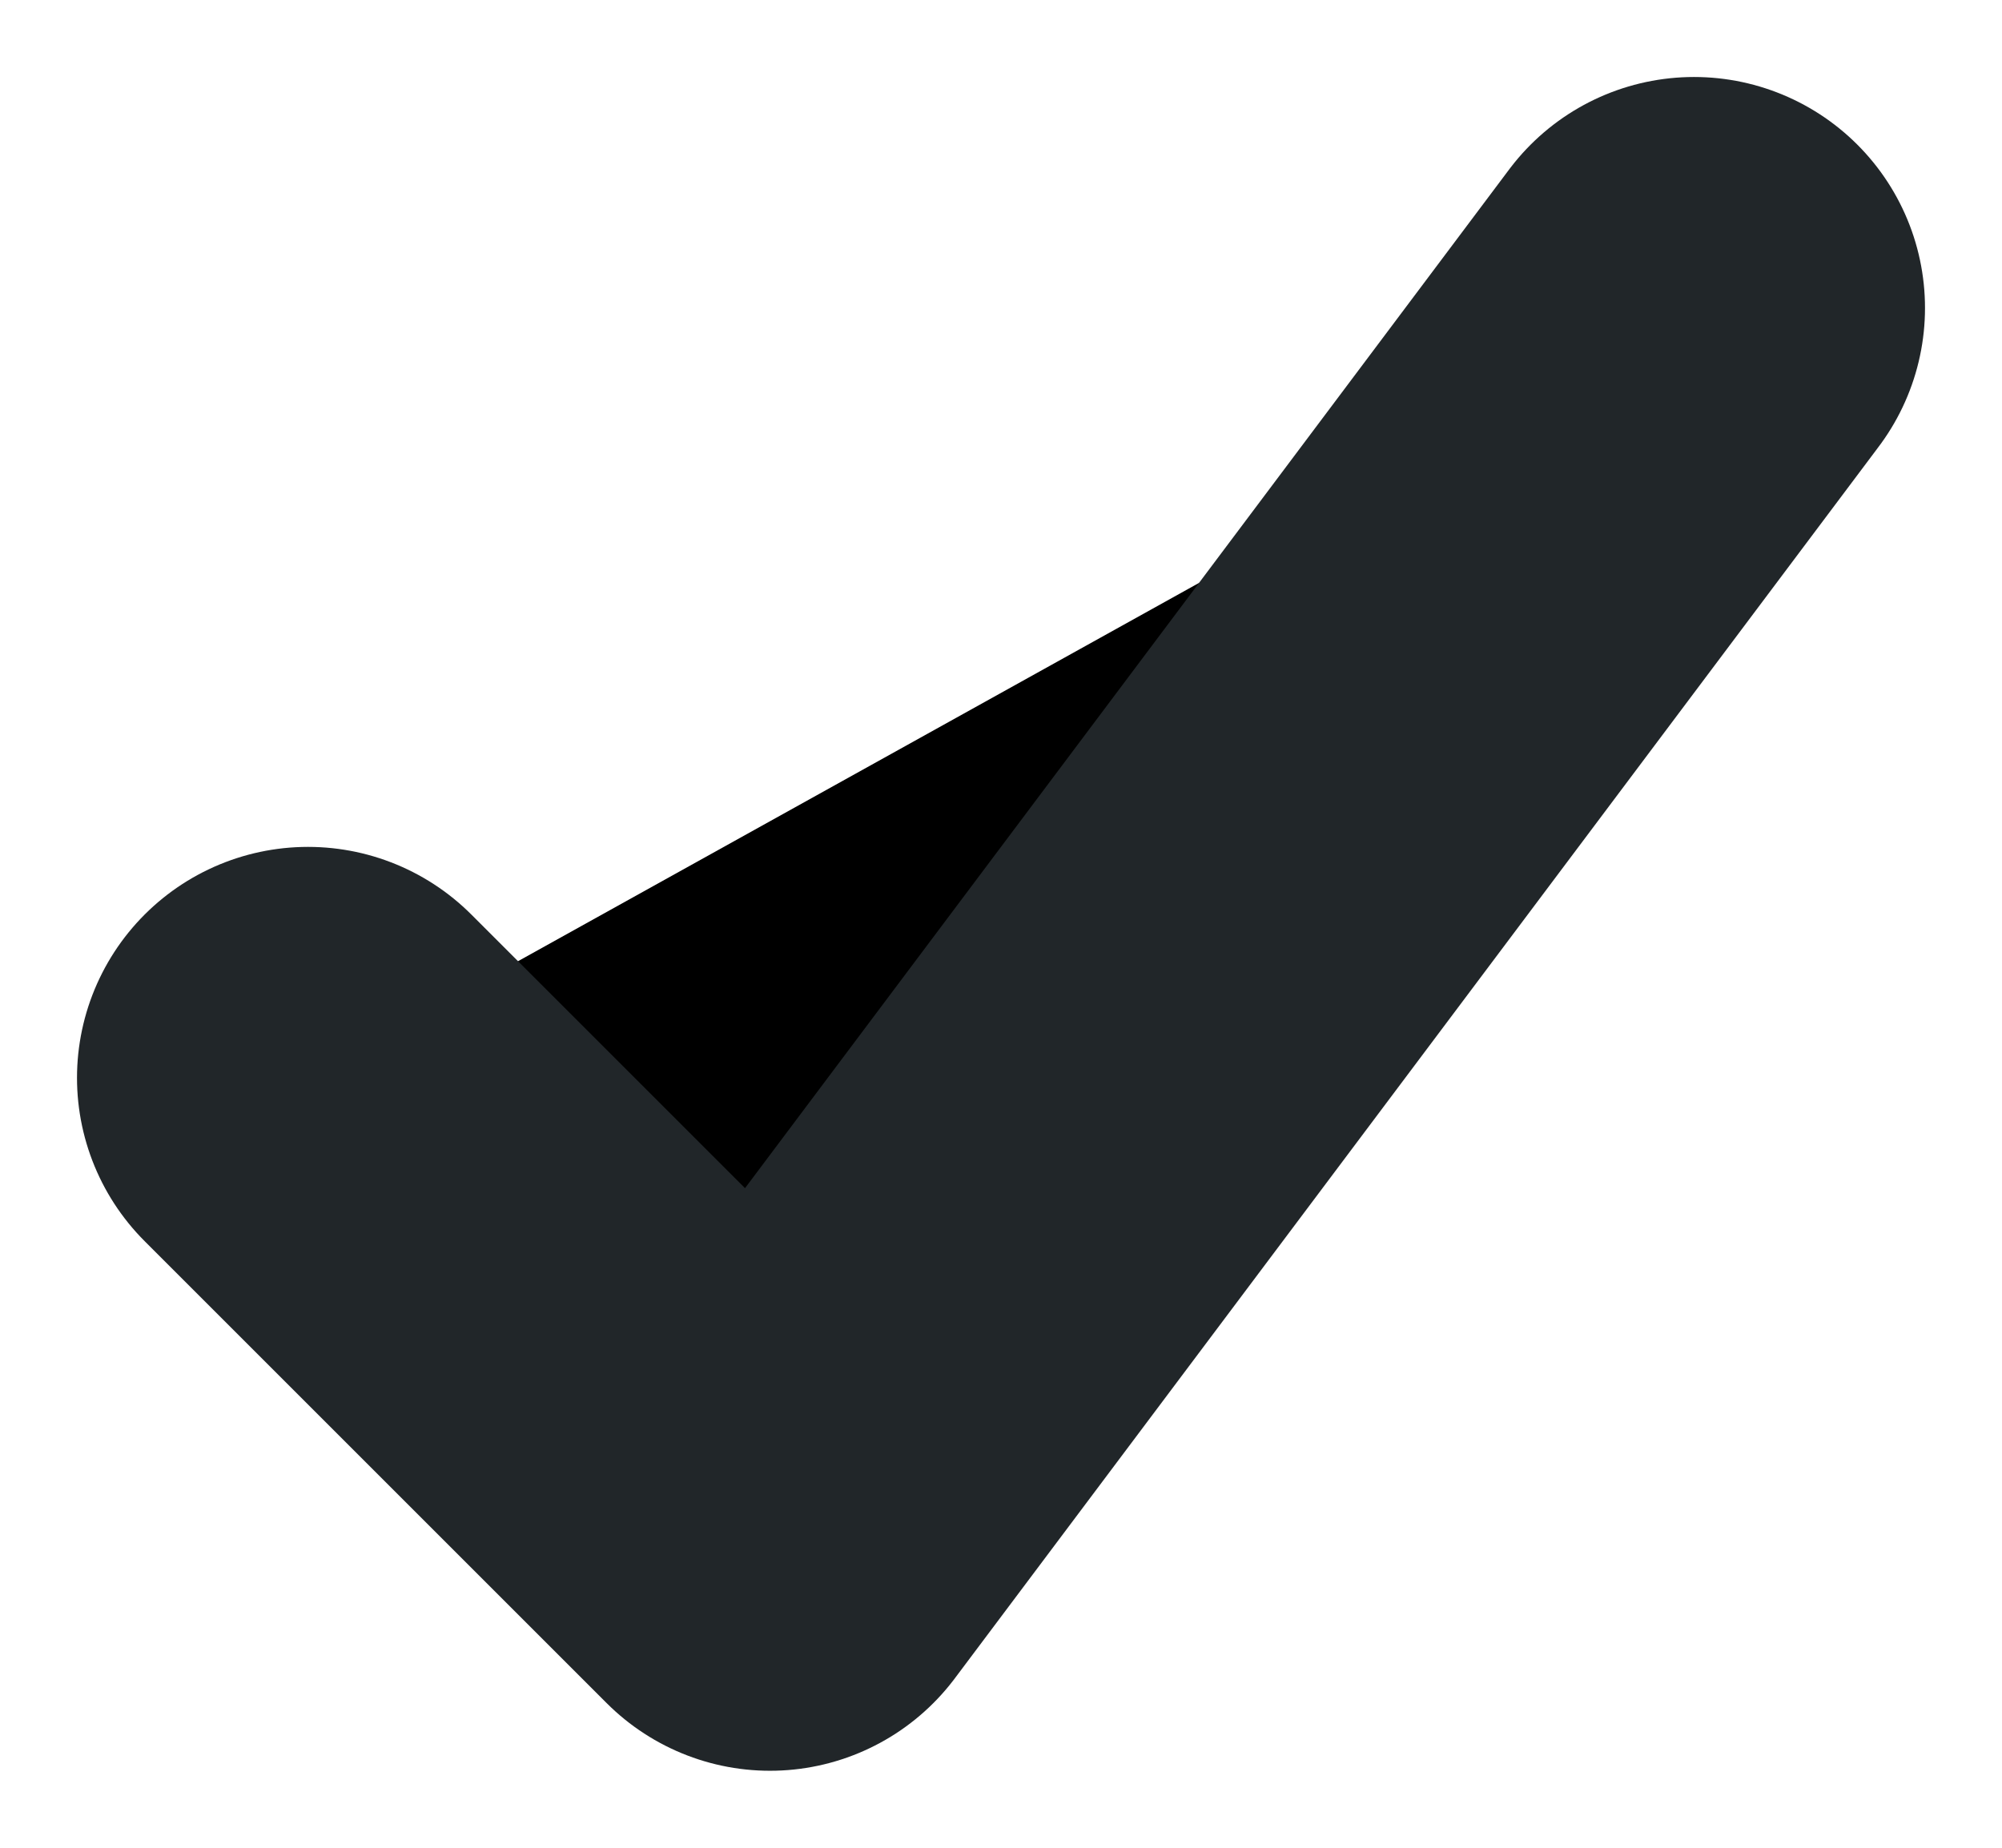
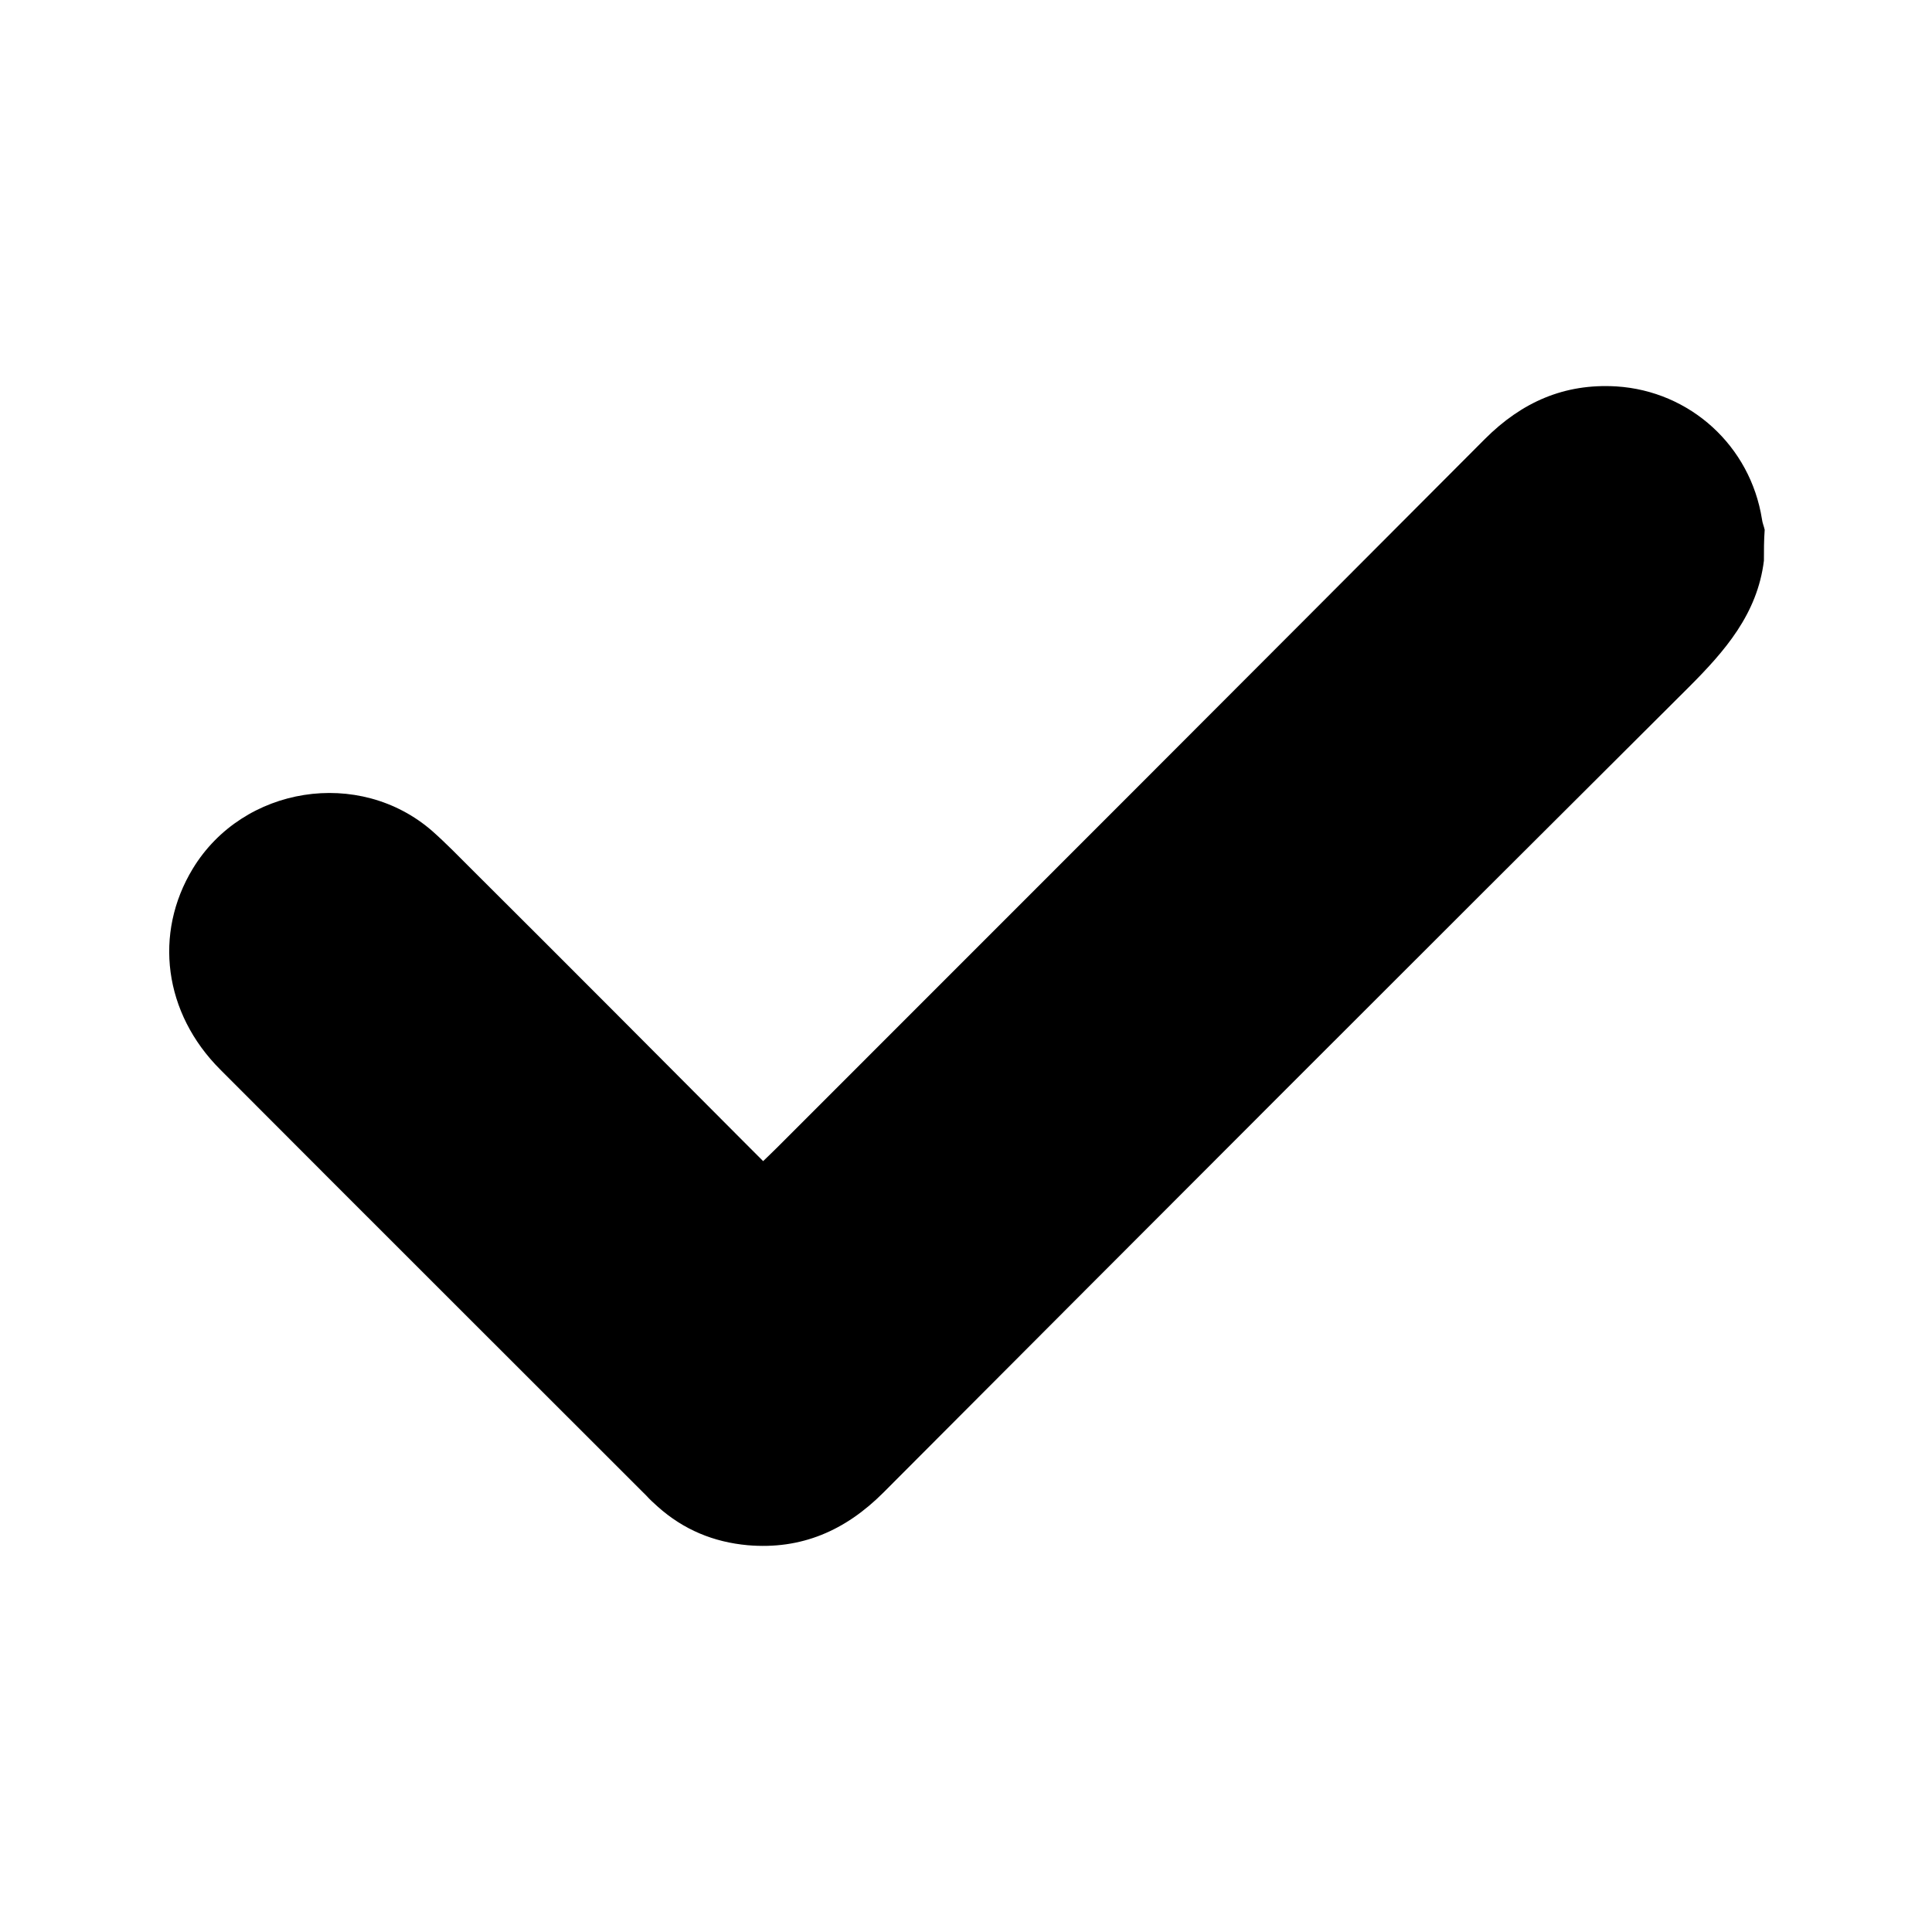
- <svg xmlns="http://www.w3.org/2000/svg" viewBox="0 0 13 12">
-   <path d="M2 7L5 10L11 2" stroke="#212629" stroke-width="3" stroke-miterlimit="10" stroke-linecap="round" stroke-linejoin="round" />
+ <svg xmlns="http://www.w3.org/2000/svg" viewBox="0 0 500 500">
+   <path d="M456.5 145.1c-1.7 13.8-10.1 23.4-19.5 32.8-69.6 69.3-139 138.8-208.4 208.4-9.8 9.8-21.2 14.8-35.1 13.6-8.8-.8-16.6-4-23.3-10-1-.9-2-1.8-2.9-2.8-36.8-36.8-73.6-73.5-110.3-110.3-14.6-14.6-17.3-35.2-7.1-52 13-21.4 43.1-26.2 62-9.7 3.6 3.2 7 6.7 10.4 10.1 24 23.9 47.9 47.9 71.8 71.9l3.4 3.4s2.5-2.4 3.6-3.5c61.1-61.1 122.2-122.2 183.2-183.4 9.5-9.5 20.5-14.4 34-13.6 19.1 1.2 34.7 15.4 37.7 34.4.1.9.5 1.8.7 2.7-.2 2.7-.2 5.4-.2 8z" />
</svg>
